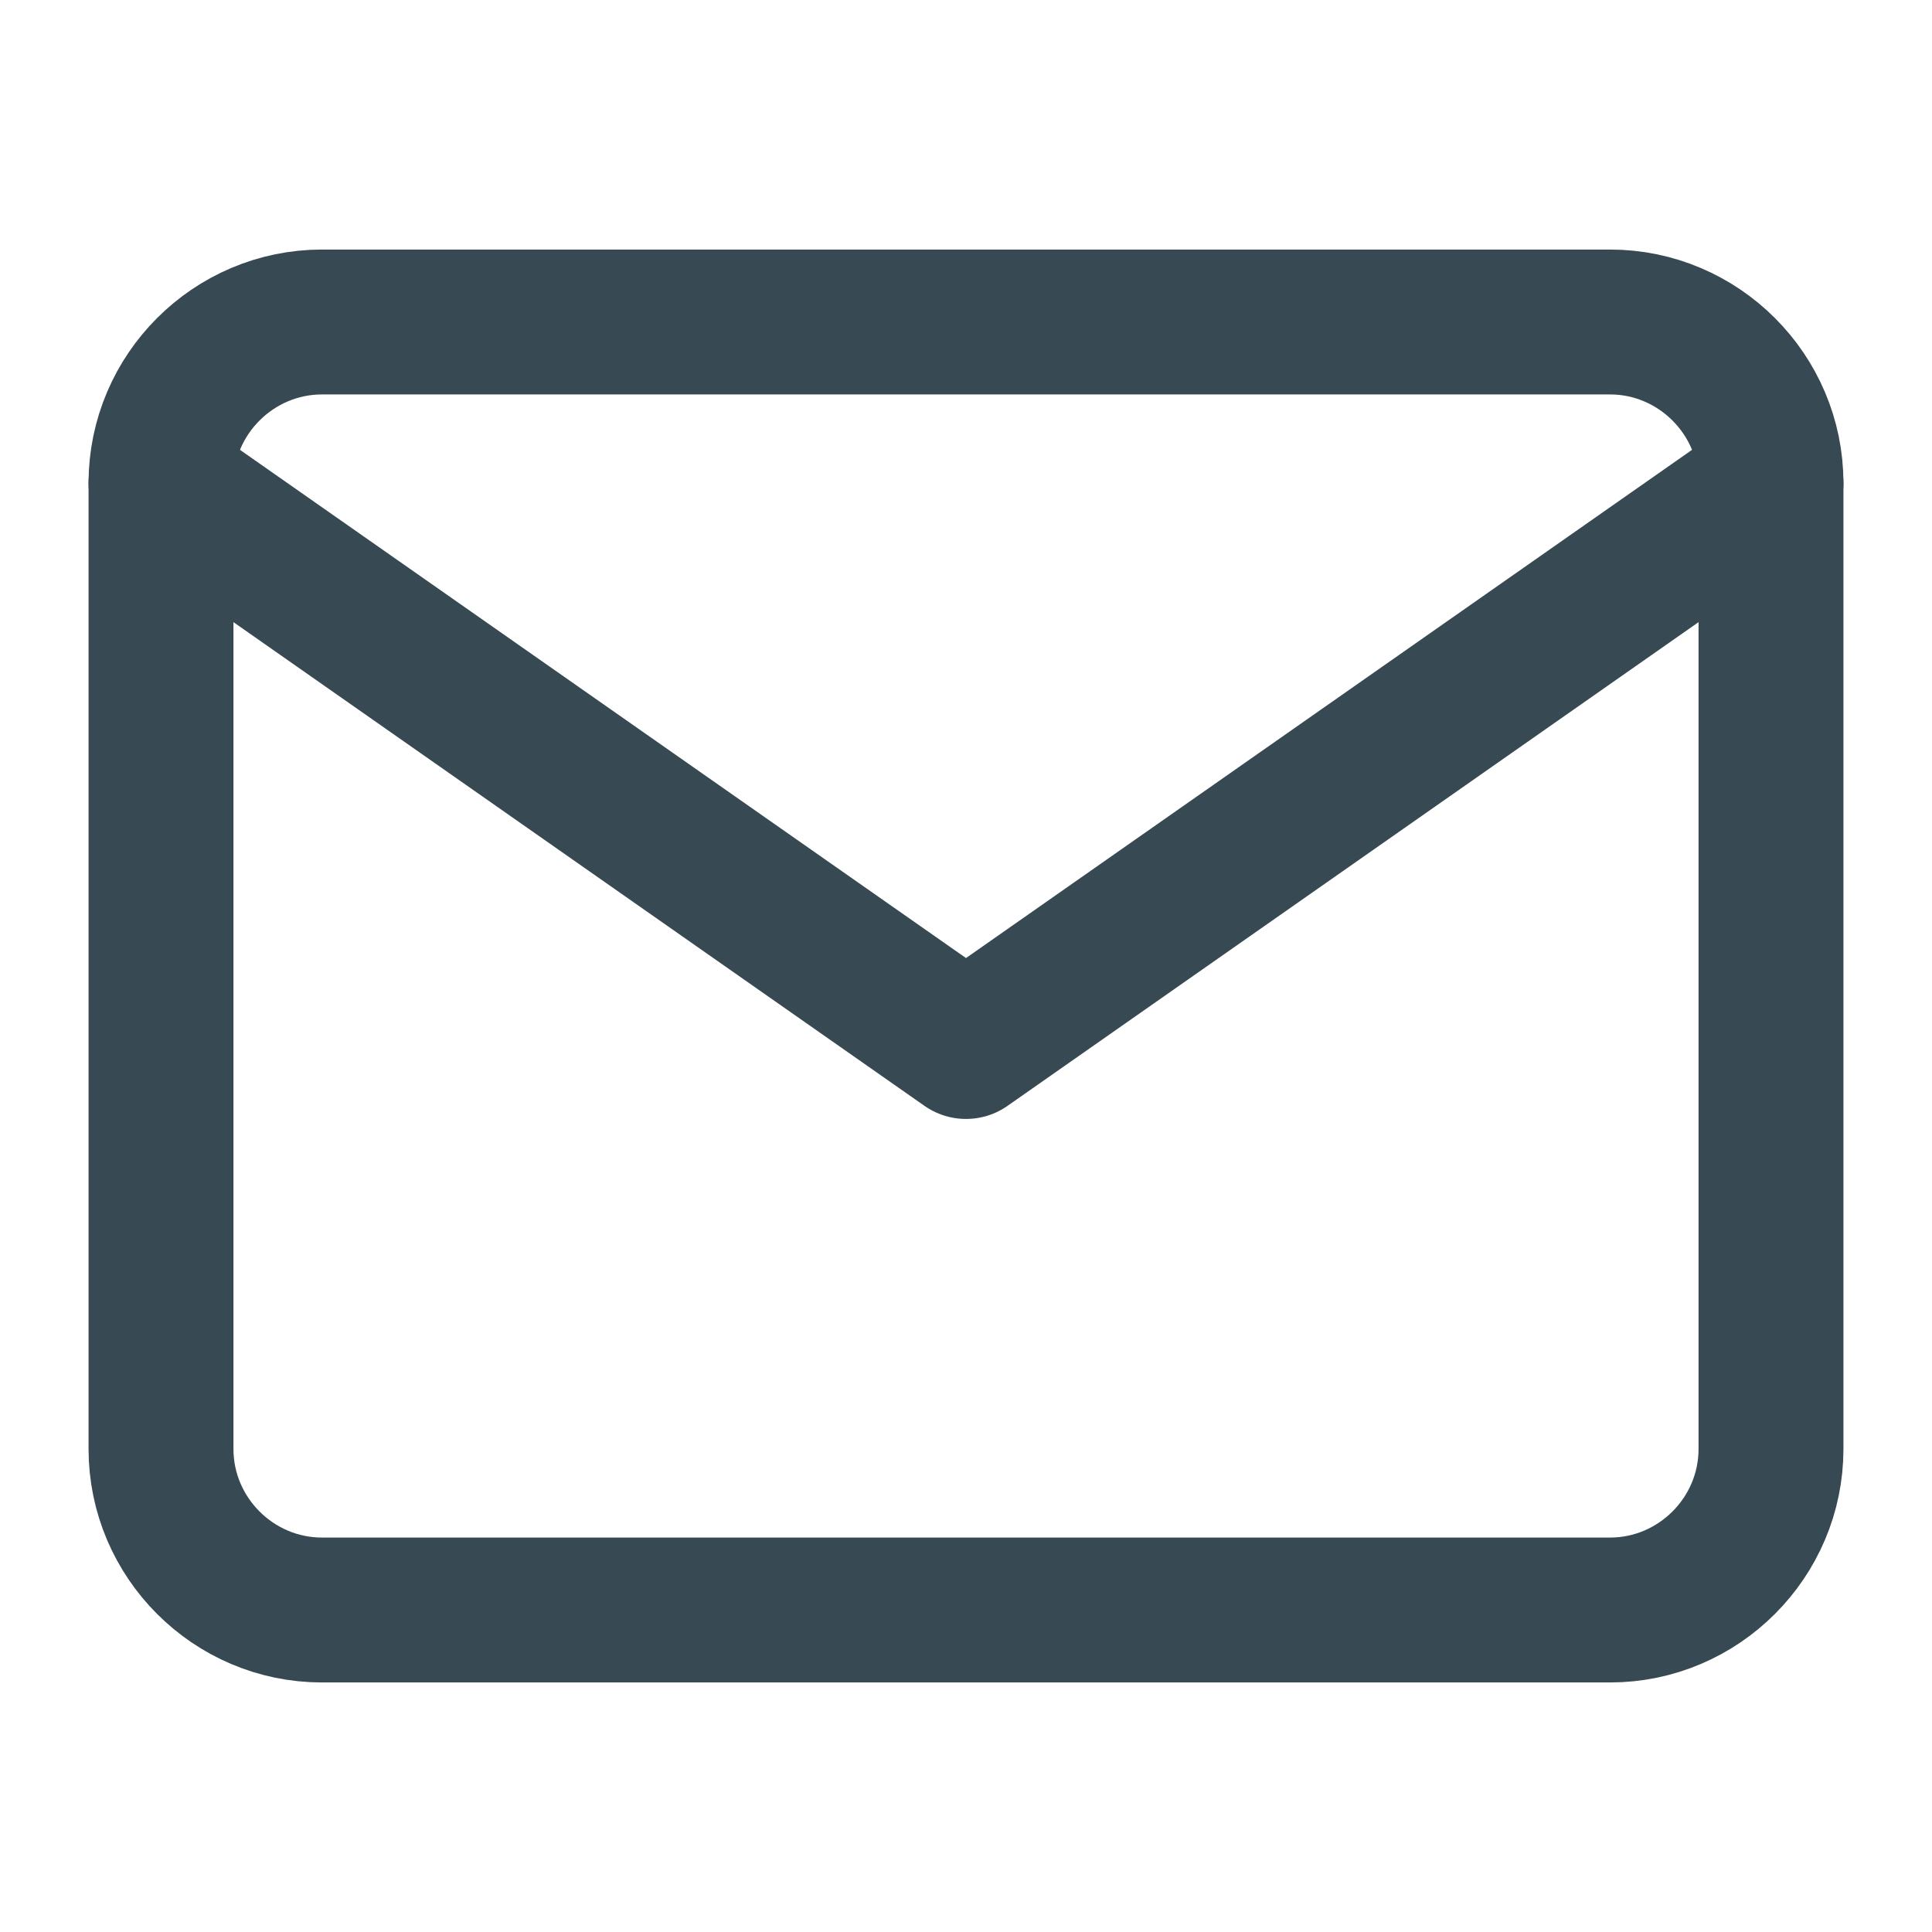
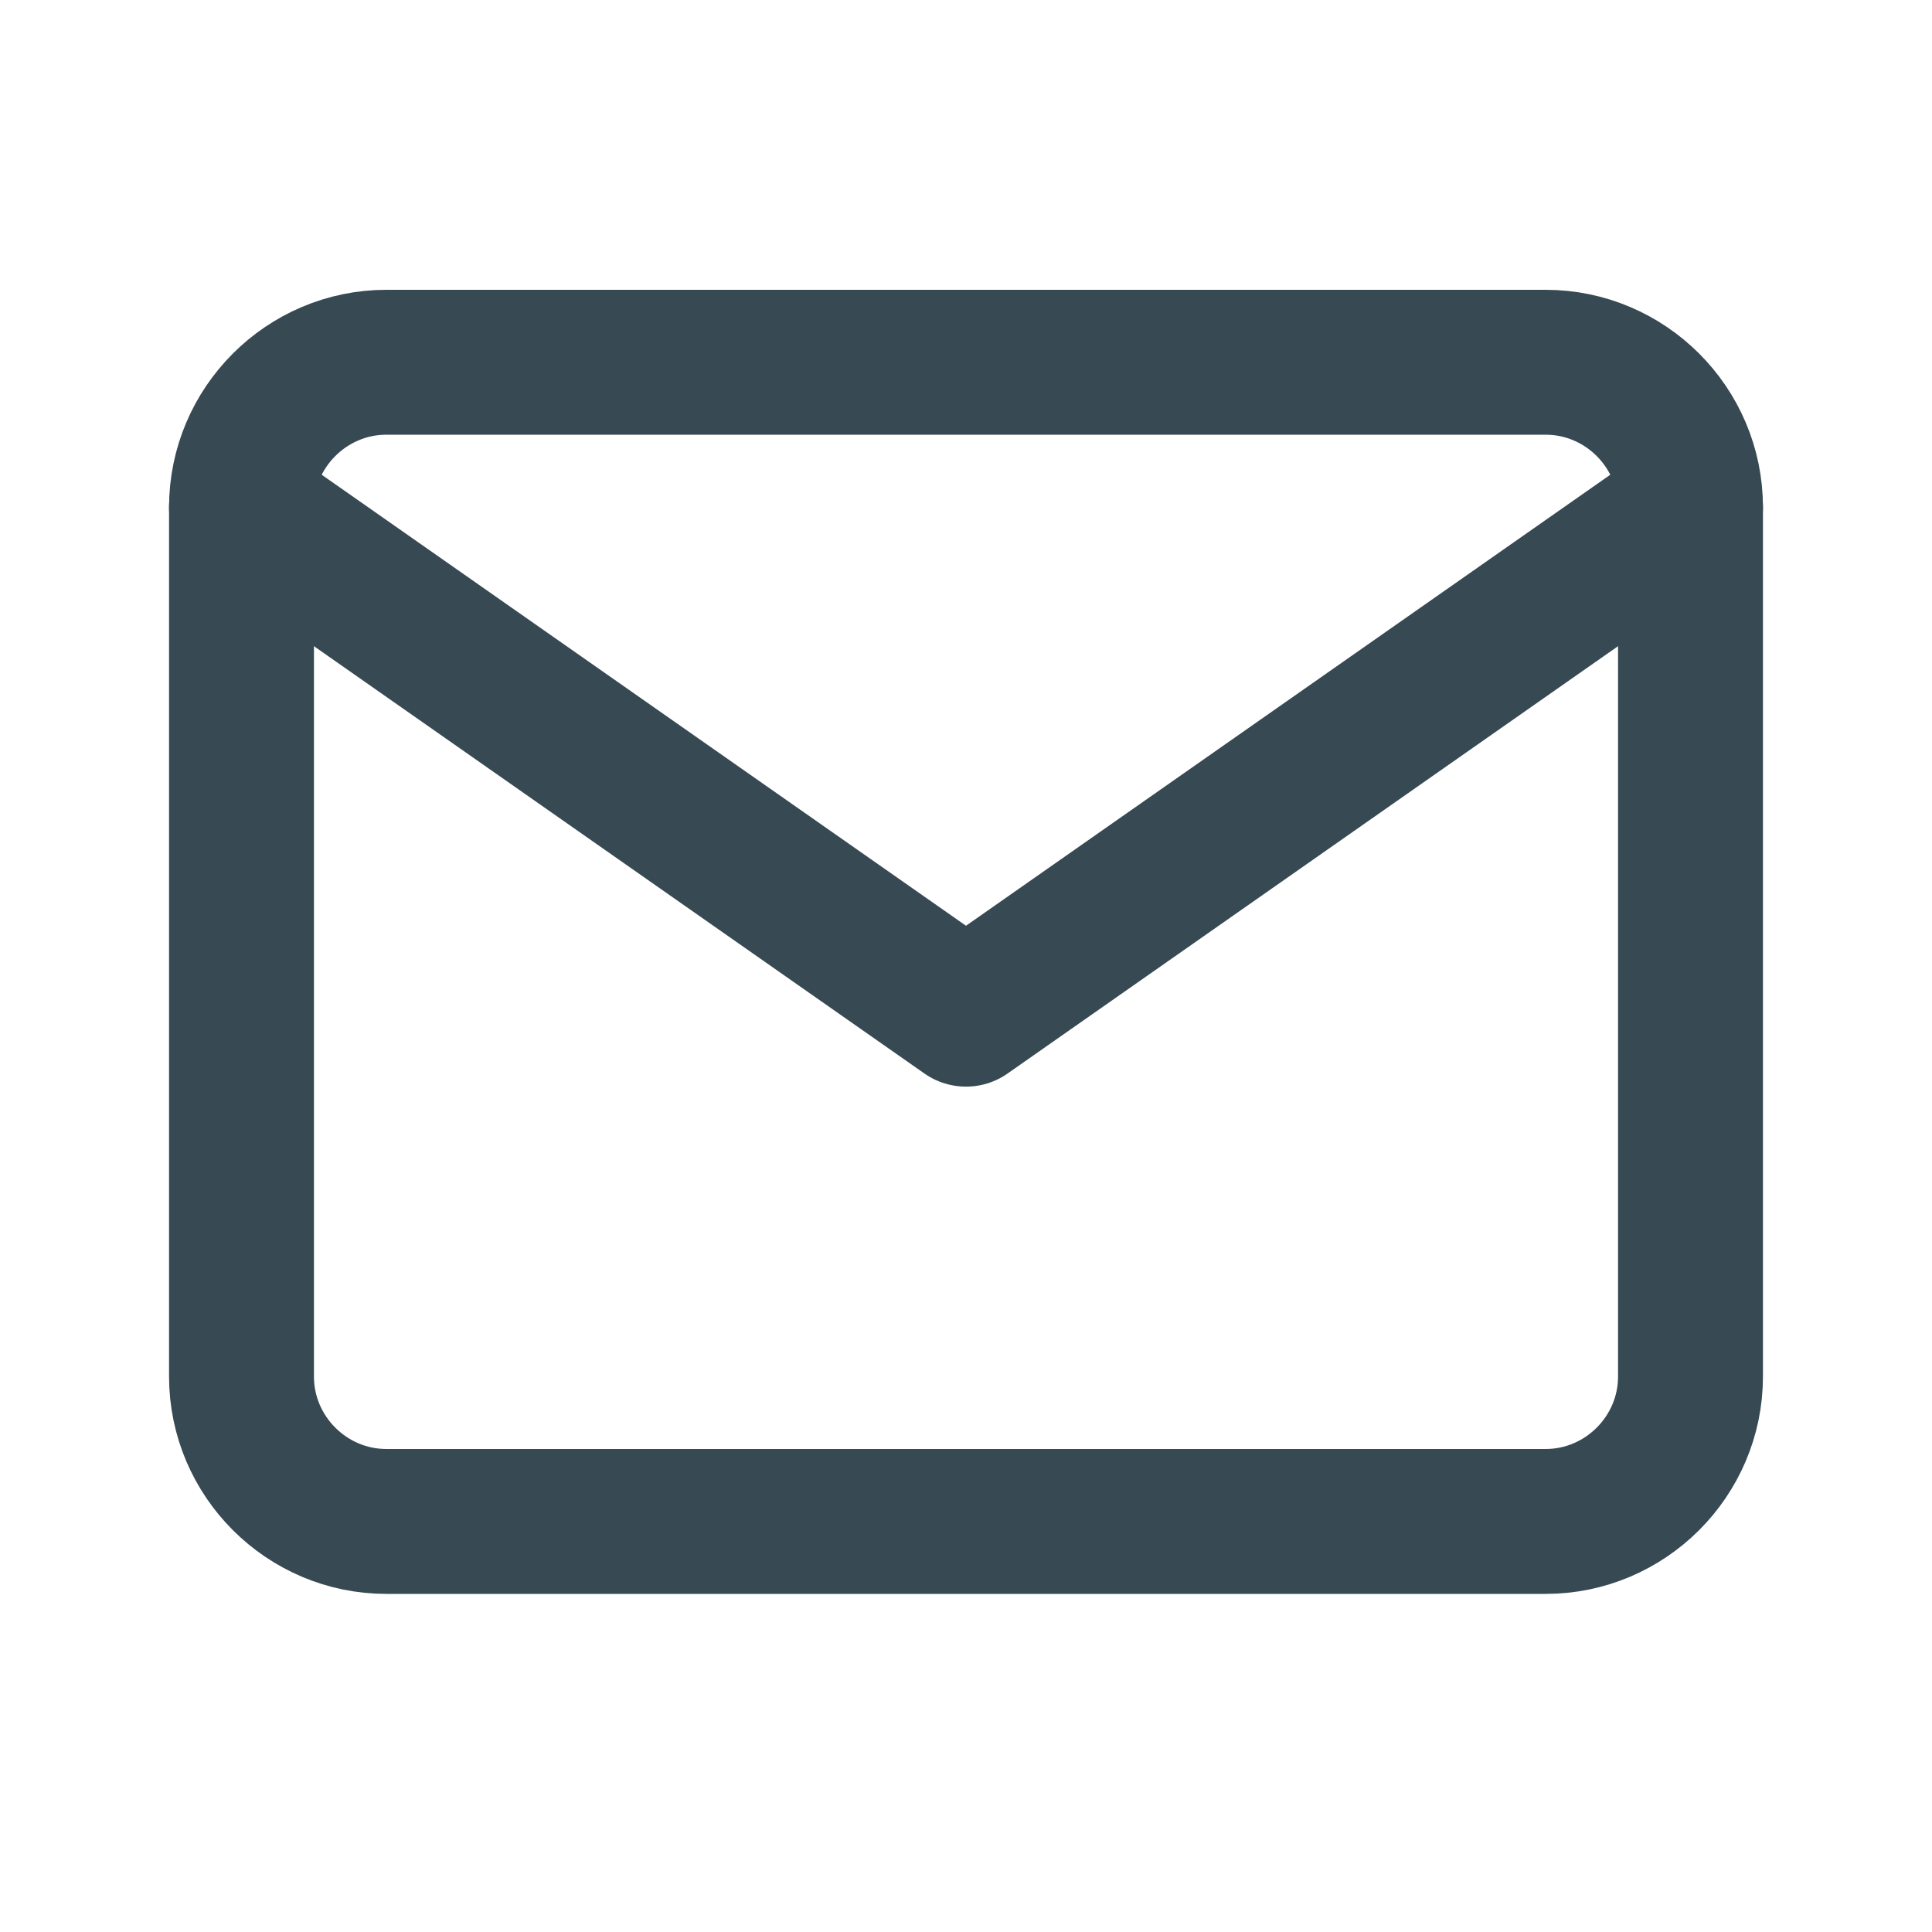
- <svg xmlns="http://www.w3.org/2000/svg" width="80" height="80" viewBox="0 0 80 80" fill="none">
-   <path d="M13.333 13.333H66.667C70.333 13.333 73.333 16.333 73.333 20V60C73.333 63.667 70.333 66.667 66.667 66.667H13.333C9.667 66.667 6.667 63.667 6.667 60V20C6.667 16.333 9.667 13.333 13.333 13.333Z" stroke="#374952" stroke-width="6" stroke-linecap="round" stroke-linejoin="round" />
-   <path d="M73.333 20L40 43.333L6.667 20" stroke="#374952" stroke-width="6" stroke-linecap="round" stroke-linejoin="round" />
+ <svg xmlns="http://www.w3.org/2000/svg" width="16" height="16" viewBox="0 0 16 16" fill="none">
+   <path d="M3.2 3H12.8C13.46 3 14 3.54 14 4.2V11.4C14 12.06 13.46 12.6 12.8 12.6H3.2C2.54 12.6 2 12.06 2 11.4V4.2C2 3.54 2.54 3 3.2 3Z" stroke="#374952" stroke-width="1.2" stroke-linecap="round" stroke-linejoin="round" />
+   <path d="M14 4.199L8 8.399L2 4.199" stroke="#374952" stroke-width="1.2" stroke-linecap="round" stroke-linejoin="round" />
</svg>
